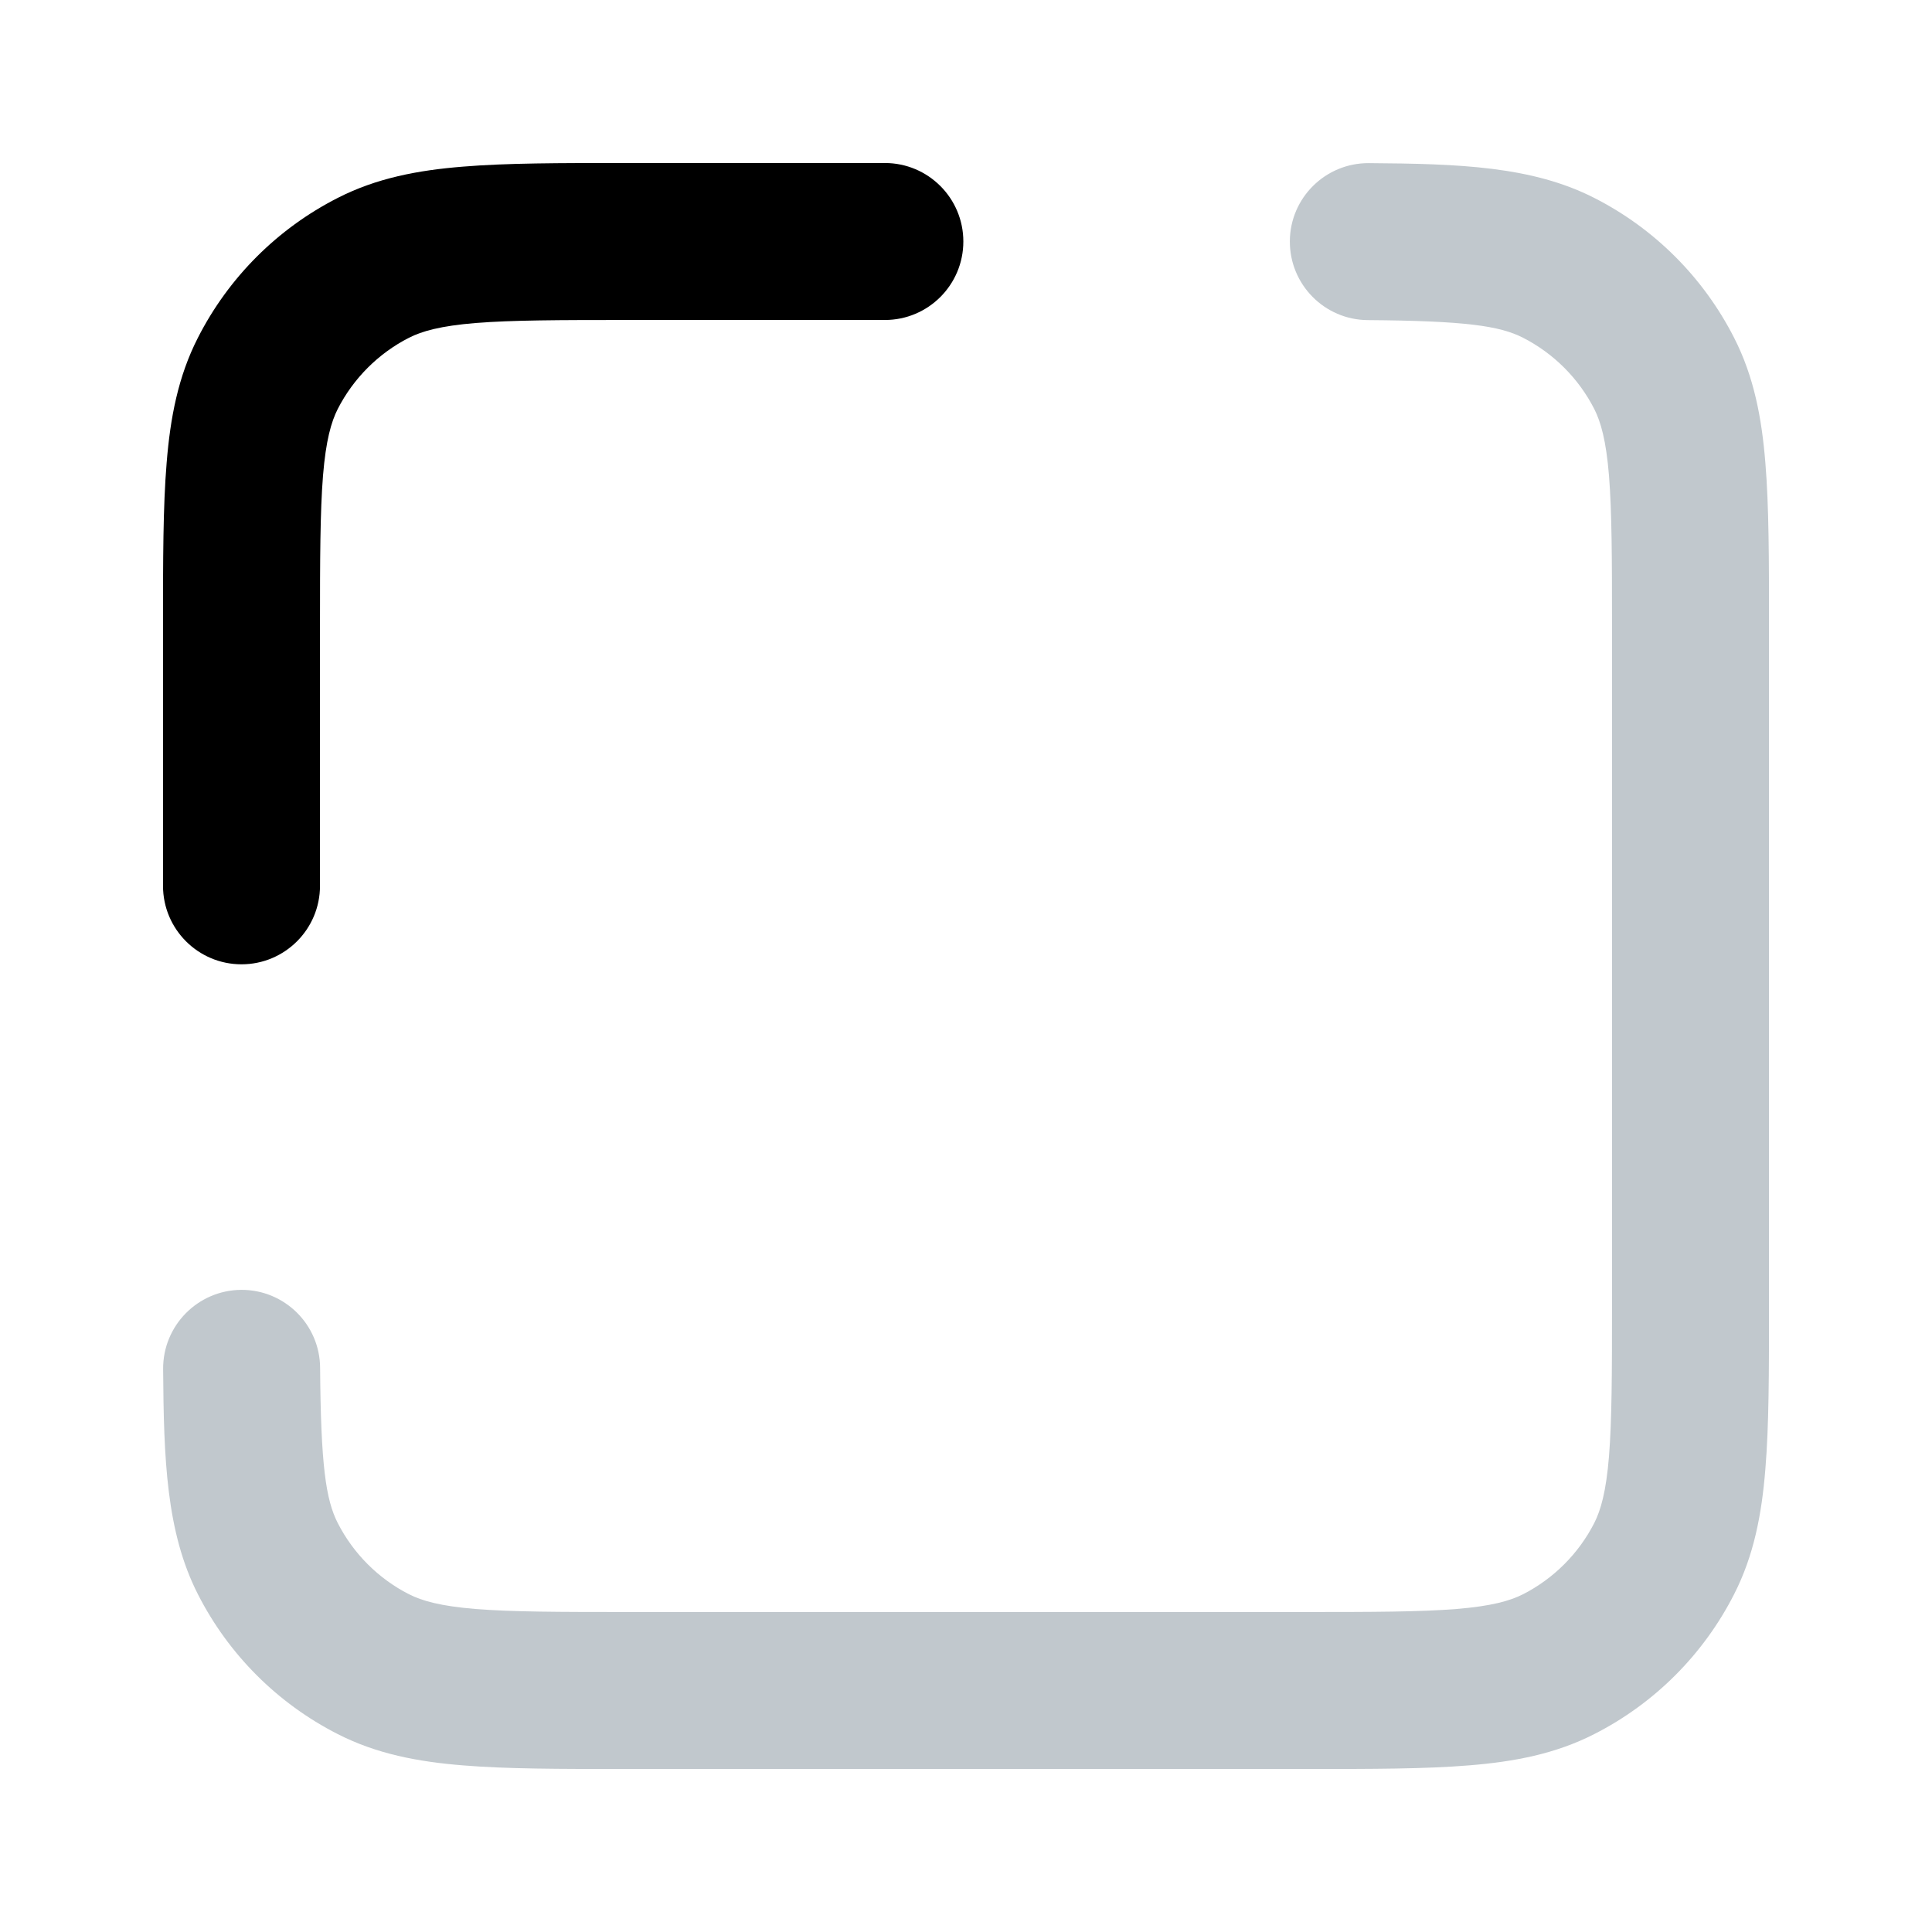
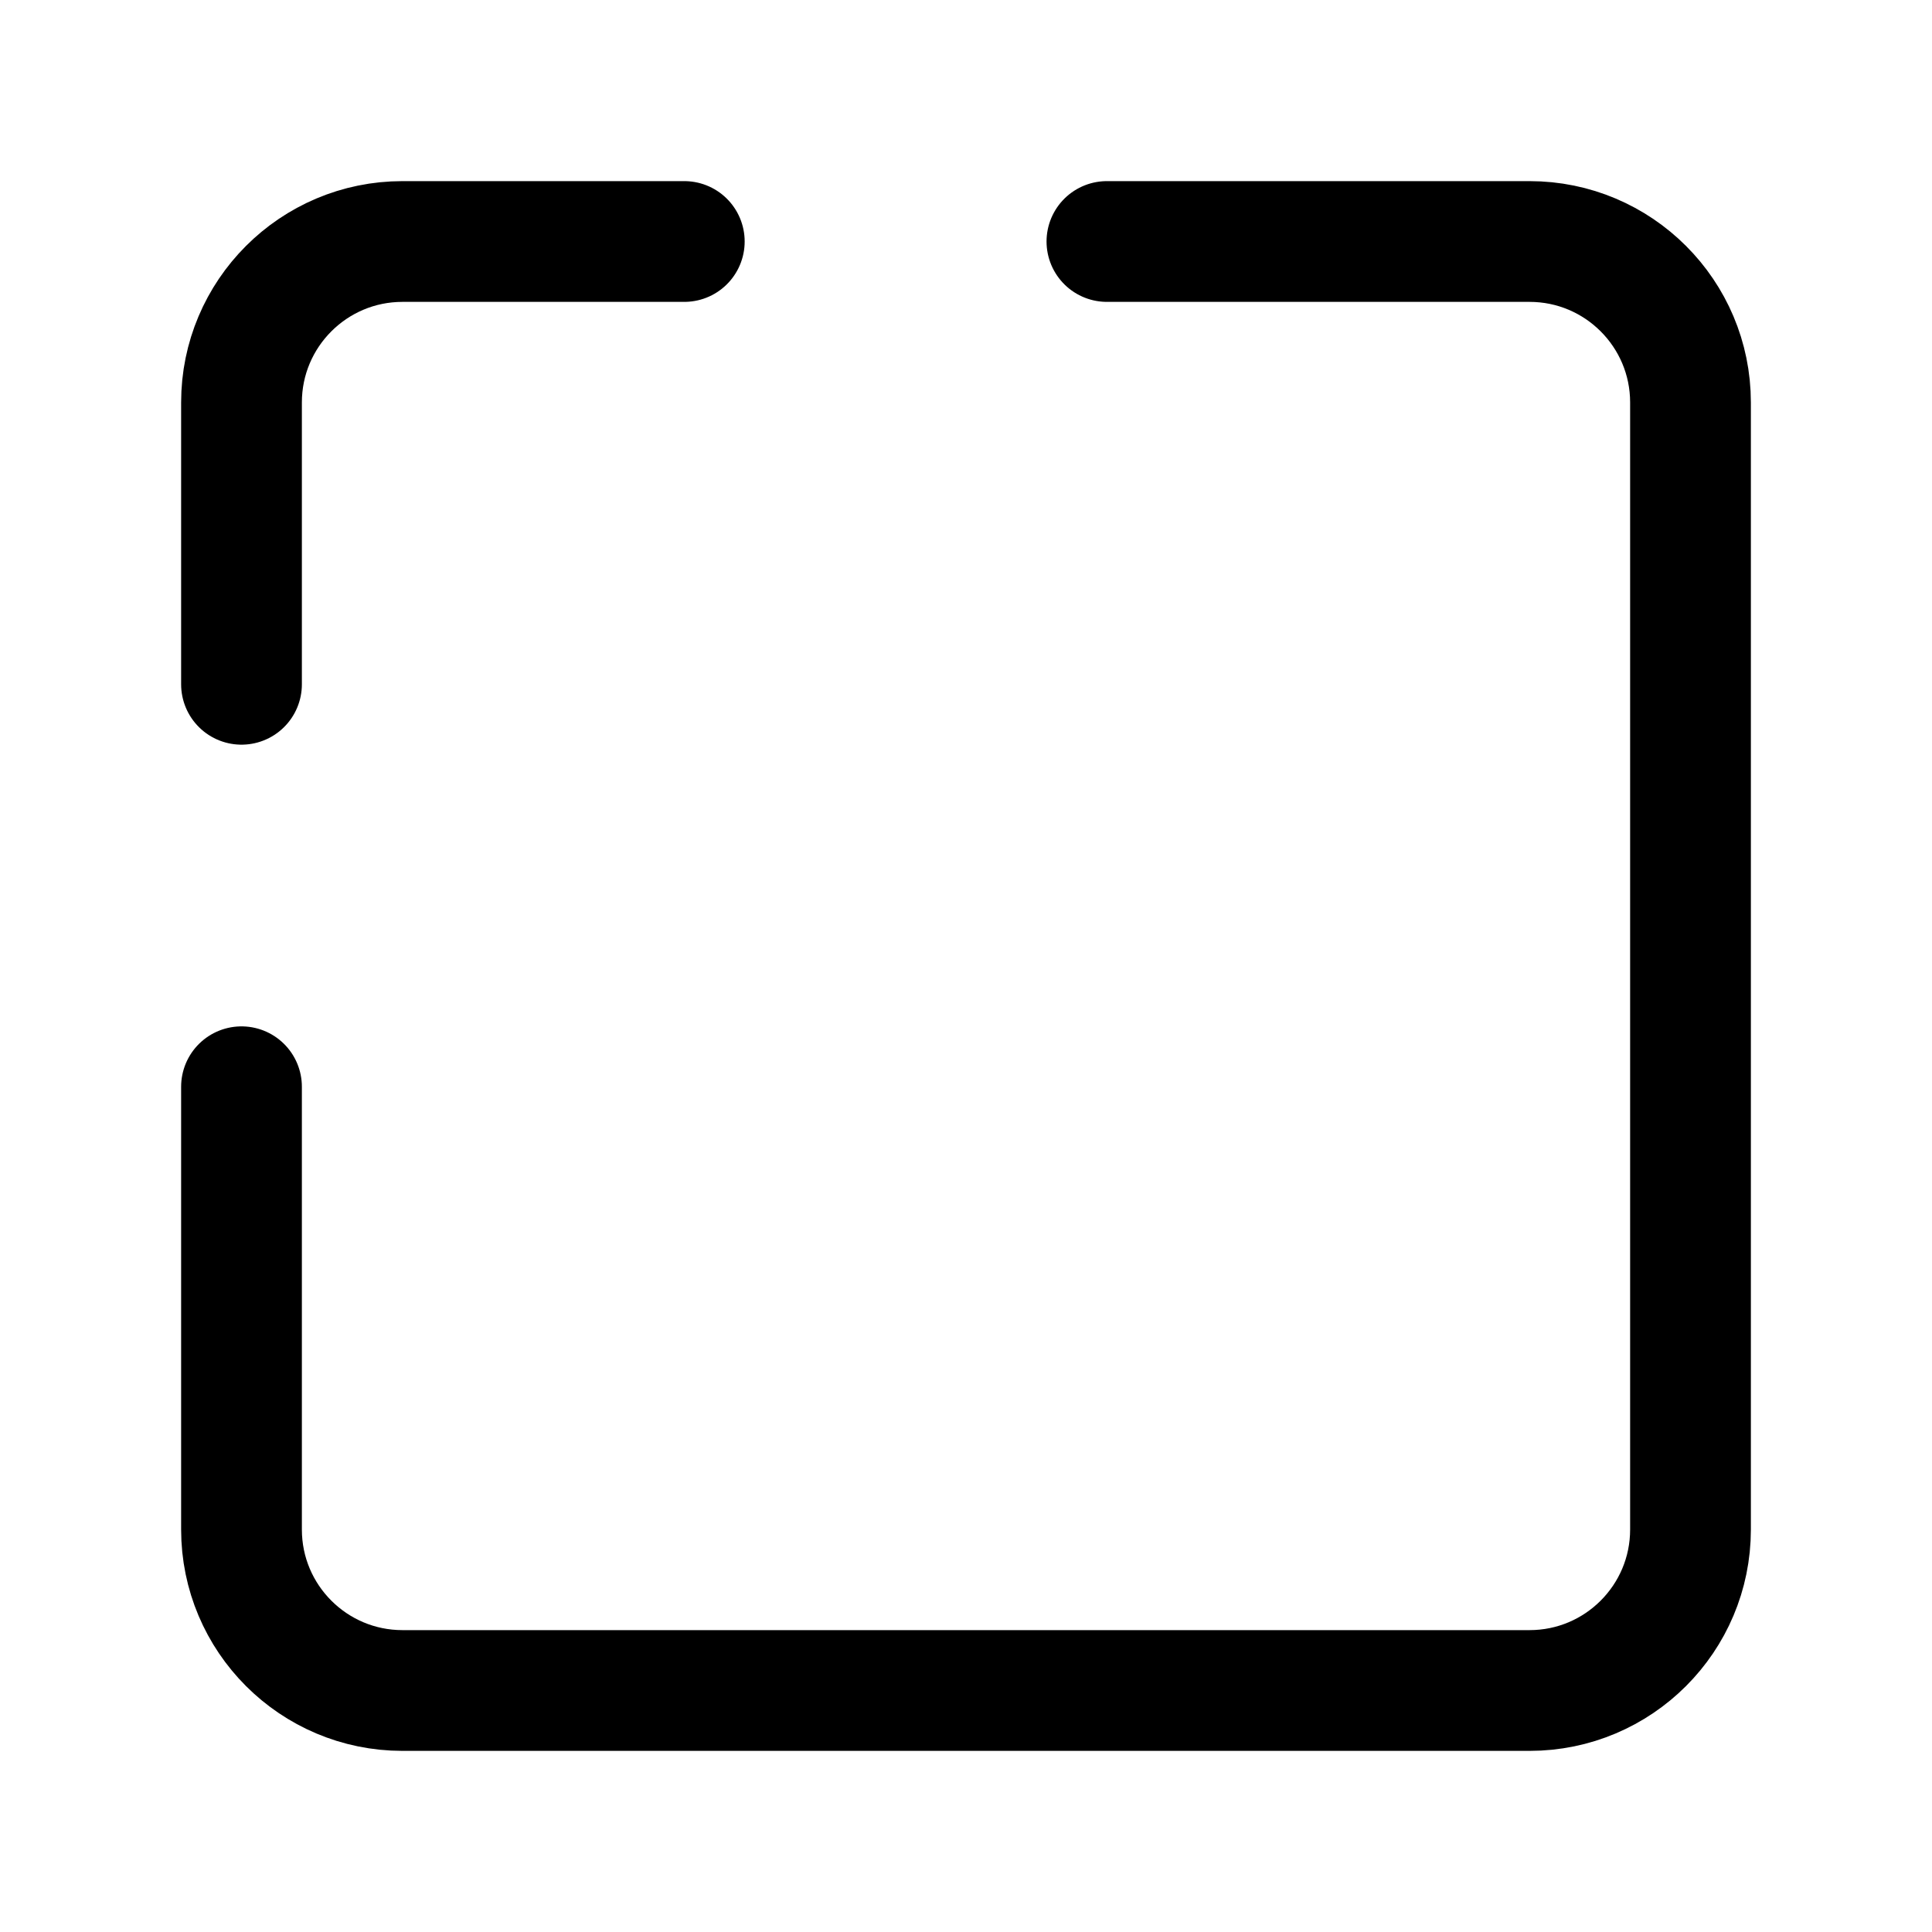
- <svg xmlns="http://www.w3.org/2000/svg" width="16" height="16" viewBox="0 0 16 16">
-   <path fill-rule="evenodd" clip-rule="evenodd" d="M10.682 1.997C10.684 1.638 10.977 1.349 11.336 1.351C12.085 1.356 12.689 1.377 13.203 1.639C13.702 1.893 14.107 2.298 14.361 2.797C14.525 3.118 14.59 3.46 14.62 3.833C14.65 4.194 14.65 4.636 14.65 5.173L14.65 10.827C14.65 11.364 14.65 11.806 14.62 12.166C14.59 12.54 14.525 12.882 14.361 13.203C14.107 13.702 13.702 14.107 13.203 14.361C12.882 14.525 12.54 14.59 12.166 14.62C11.806 14.65 11.364 14.65 10.827 14.65L5.173 14.65C4.636 14.65 4.194 14.65 3.833 14.62C3.46 14.59 3.118 14.525 2.797 14.361C2.298 14.107 1.893 13.702 1.639 13.203C1.377 12.689 1.356 12.085 1.351 11.337C1.349 10.978 1.638 10.685 1.997 10.682C2.356 10.68 2.649 10.969 2.651 11.328C2.657 12.133 2.698 12.419 2.797 12.613C2.927 12.867 3.133 13.073 3.387 13.203C3.494 13.257 3.646 13.301 3.939 13.325C4.24 13.349 4.629 13.35 5.2 13.35L10.8 13.35C11.371 13.35 11.76 13.349 12.061 13.325C12.354 13.301 12.506 13.257 12.613 13.203C12.867 13.073 13.073 12.867 13.203 12.613C13.257 12.506 13.301 12.354 13.325 12.061C13.349 11.76 13.35 11.371 13.35 10.8L13.35 5.2C13.35 4.629 13.349 4.24 13.325 3.939C13.301 3.646 13.257 3.494 13.203 3.387C13.073 3.133 12.867 2.927 12.613 2.797C12.419 2.698 12.133 2.657 11.328 2.651C10.969 2.649 10.68 2.356 10.682 1.997Z" fill="#C1C8CD" />
-   <path fill-rule="evenodd" clip-rule="evenodd" d="M5.173 1.35L7.328 1.35C7.687 1.35 7.978 1.641 7.978 2C7.978 2.359 7.687 2.65 7.328 2.65L5.2 2.65C4.629 2.65 4.24 2.651 3.939 2.675C3.646 2.699 3.494 2.743 3.387 2.797C3.133 2.927 2.927 3.133 2.797 3.387C2.743 3.494 2.699 3.646 2.675 3.939C2.651 4.24 2.65 4.629 2.65 5.2L2.65 7.336C2.65 7.695 2.359 7.986 2 7.986C1.641 7.986 1.35 7.695 1.35 7.336L1.35 5.173C1.35 4.636 1.35 4.194 1.38 3.834C1.41 3.46 1.475 3.118 1.639 2.797C1.893 2.298 2.298 1.893 2.797 1.639C3.118 1.475 3.46 1.41 3.834 1.38C4.194 1.35 4.636 1.35 5.173 1.35Z" />
+ <svg xmlns="http://www.w3.org/2000/svg" width="16" height="16" viewBox="0 0 16 16" fill="none">
+   <path d="M2 5.667L2 3.333C2 2.597 2.597 2 3.333 2L5.667 2M2 9L2 12.667C2 13.403 2.597 14 3.333 14L12.667 14C13.403 14 14 13.403 14 12.667L14 3.333C14 2.597 13.403 2 12.667 2L9.167 2" stroke="currentColor" stroke-linecap="round" stroke-linejoin="round" />
</svg>
